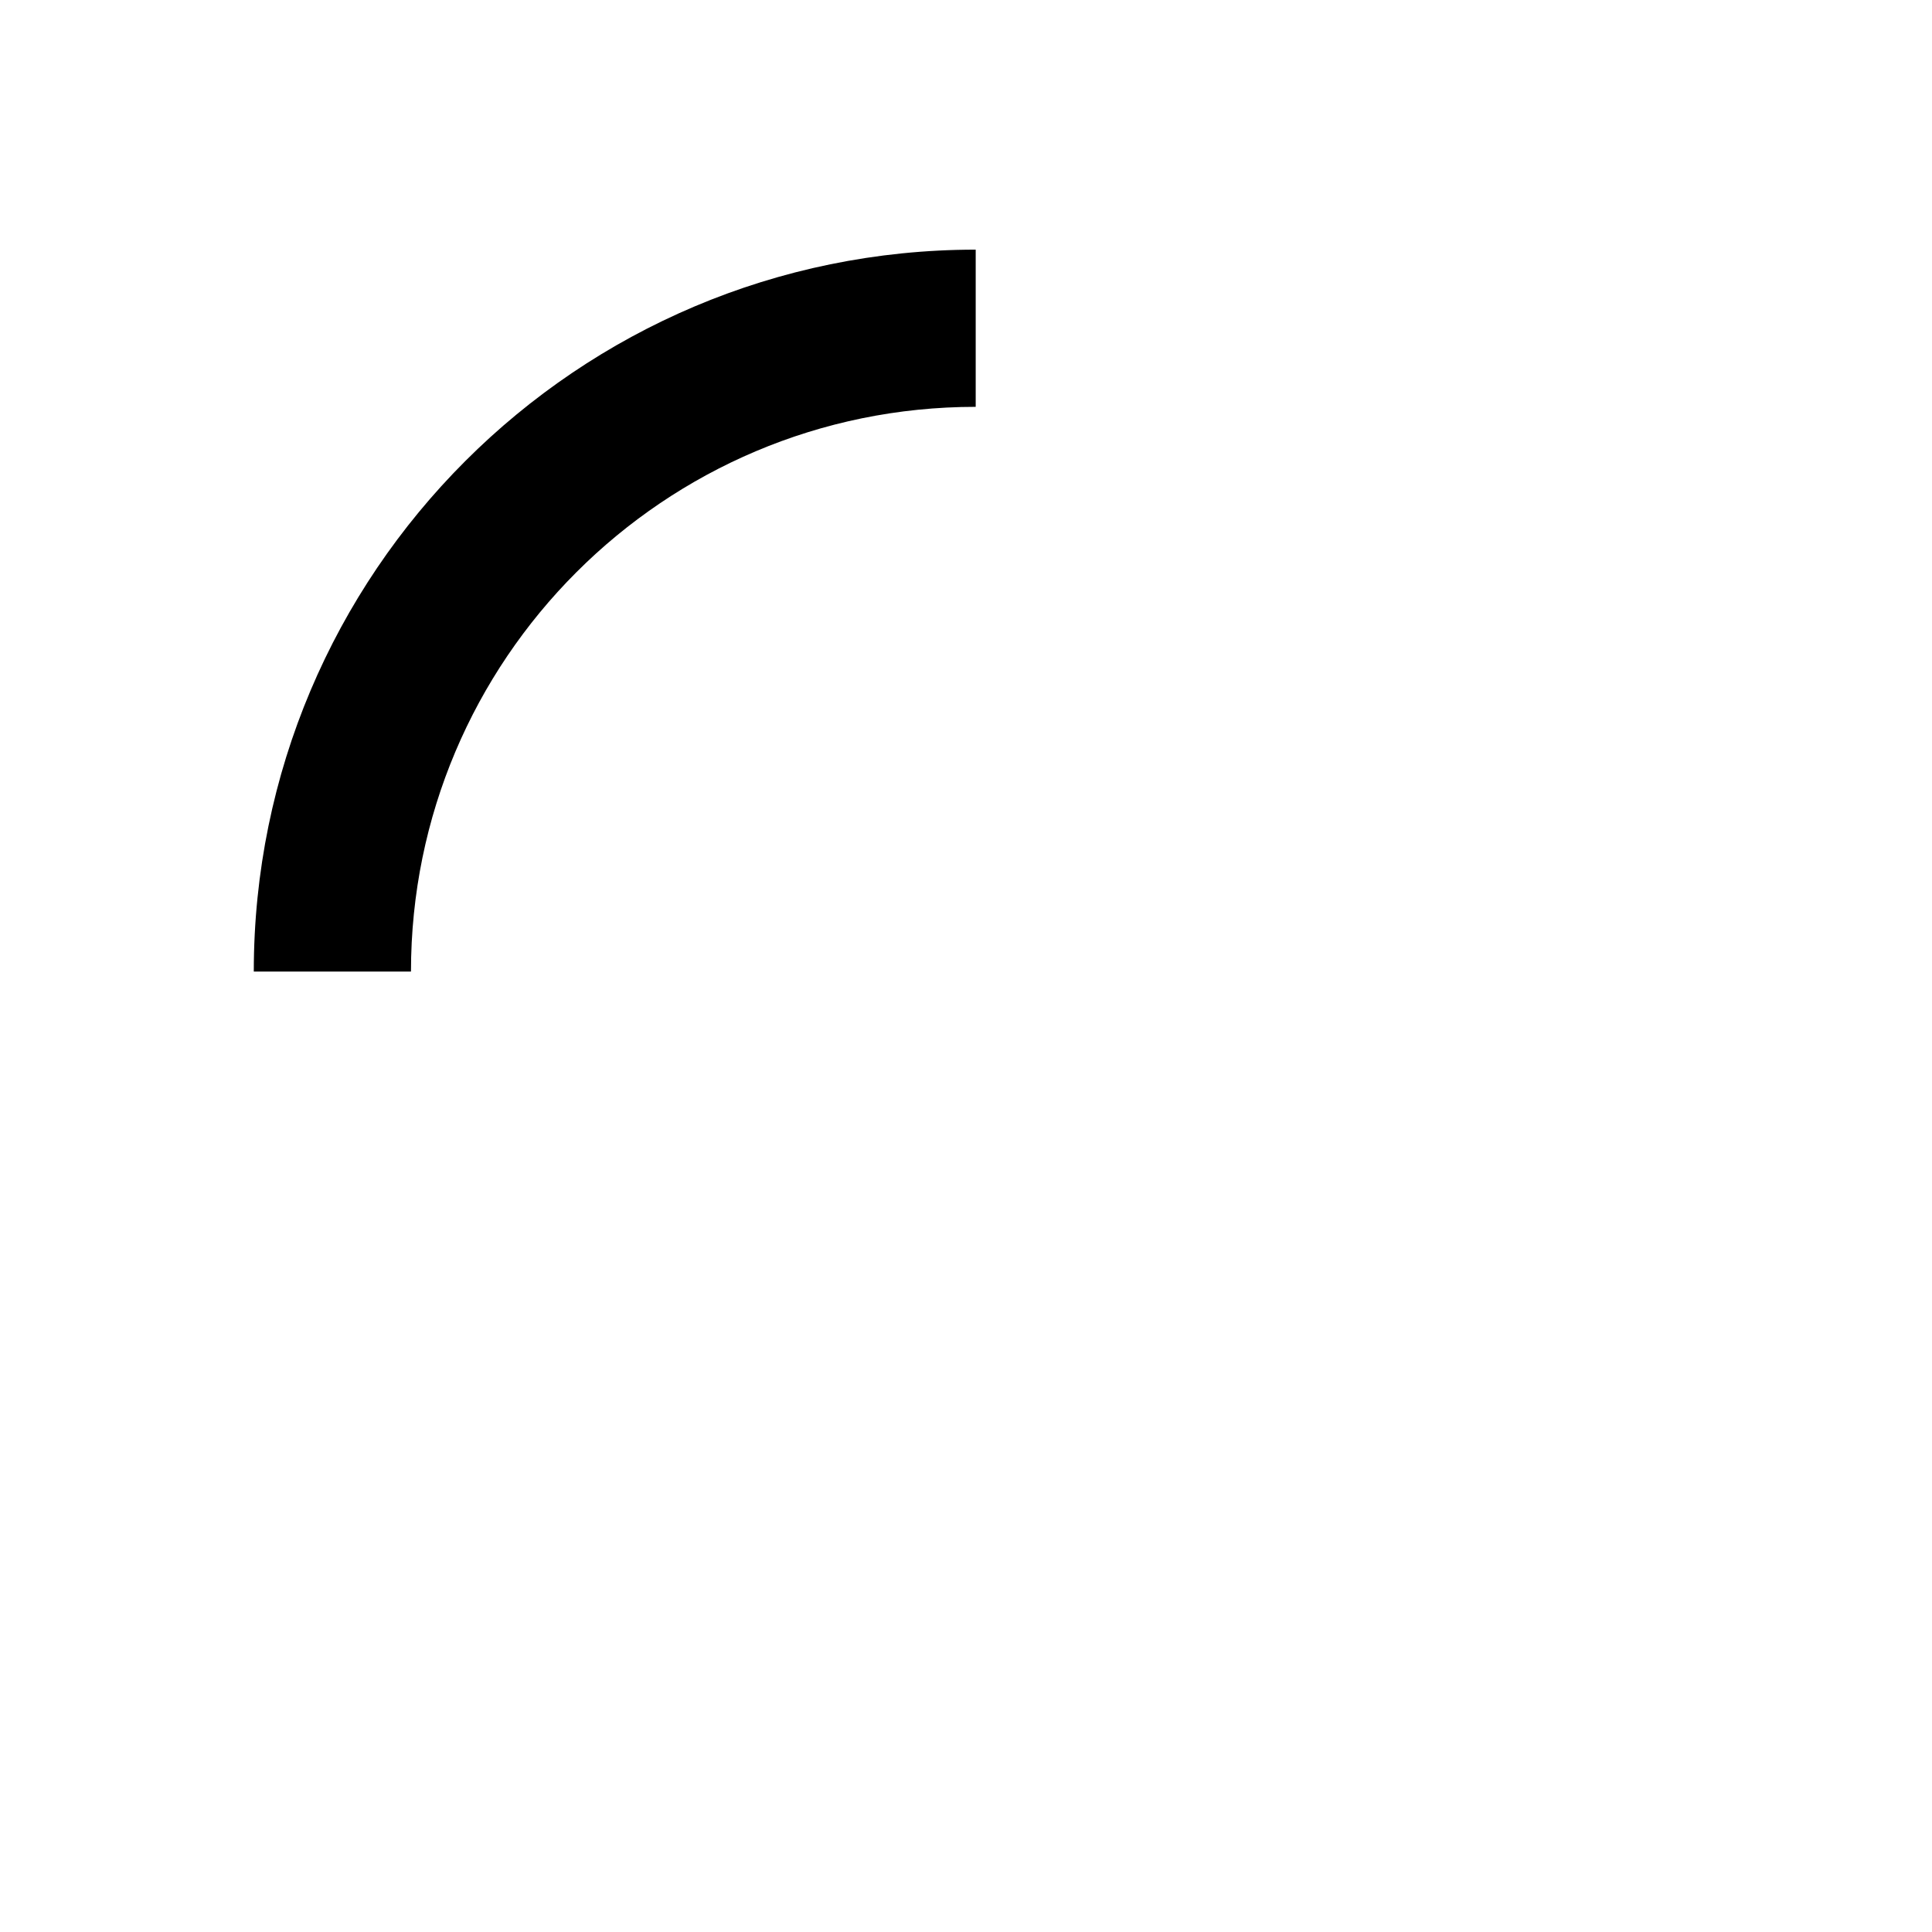
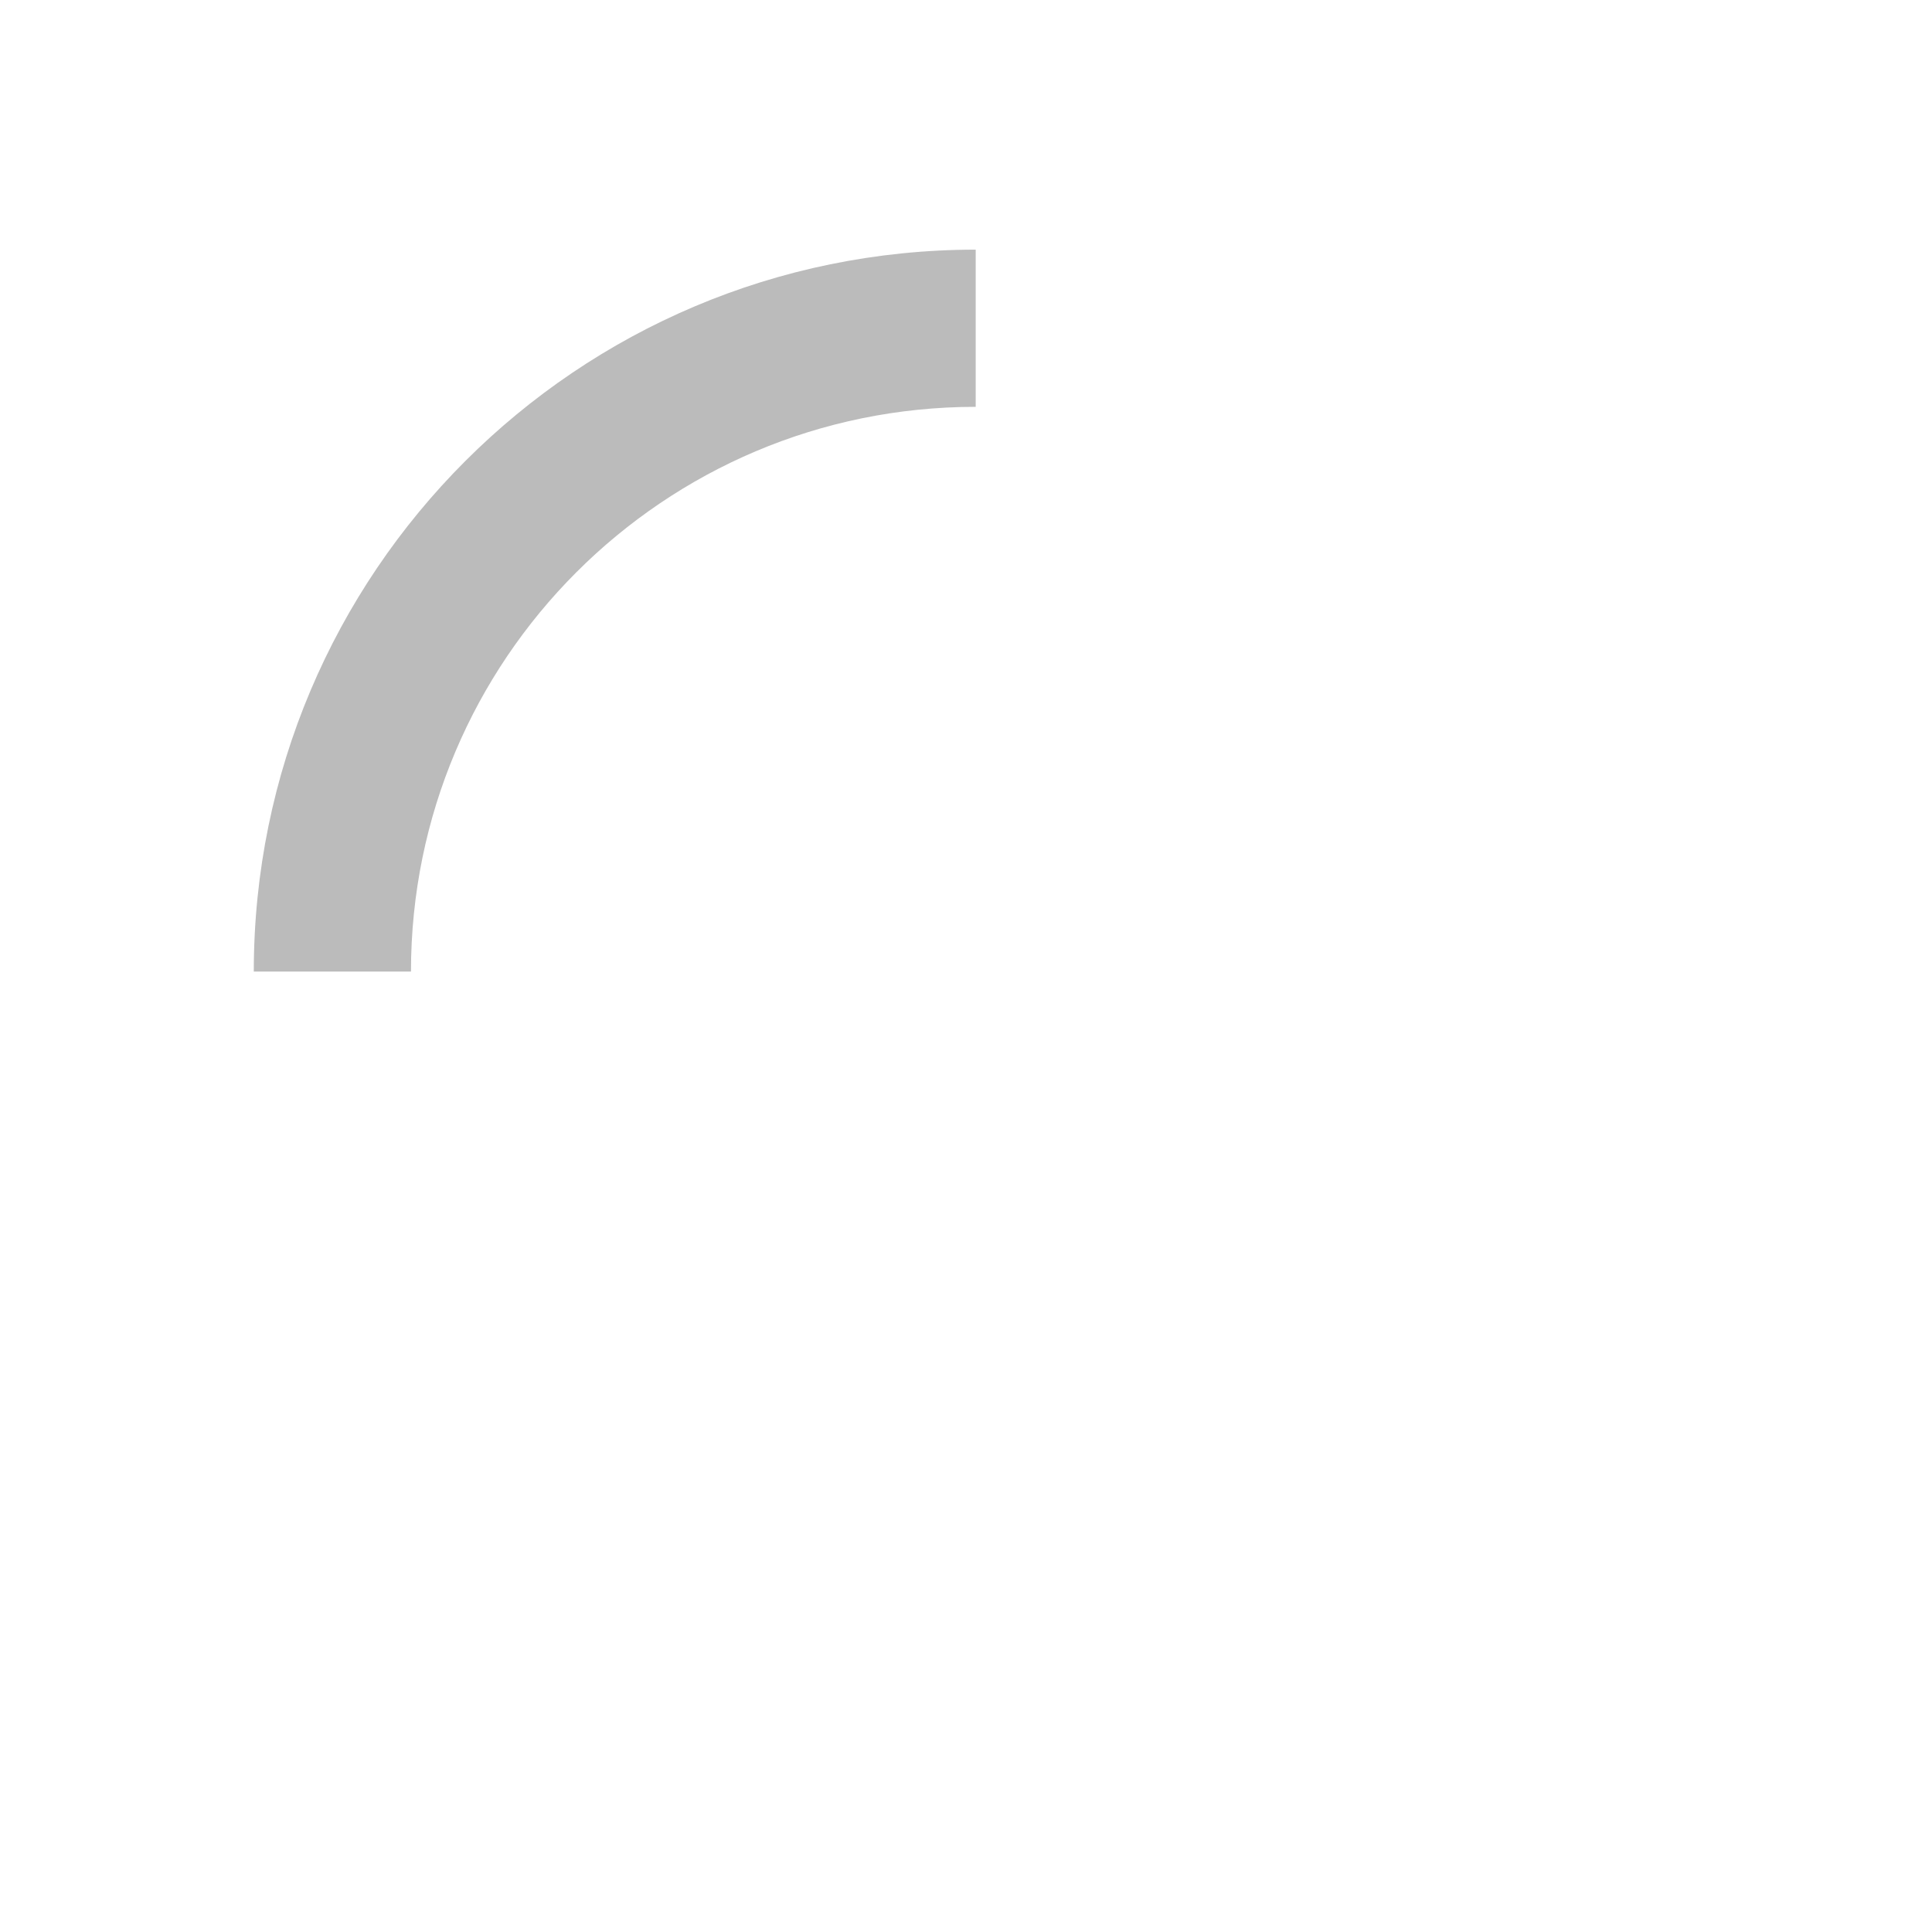
<svg xmlns="http://www.w3.org/2000/svg" version="1.1" id="loader-1" x="0px" y="0px" width="40px" height="40px" viewBox="0 0 50 50" style="enable-background:new 0 0 50 50;" xml:space="preserve">
-   <path fill="#000" d="M25.251,6.461c-10.318,0-18.683,8.365-18.683,18.683h4.068c0-8.071,6.543-14.615,14.615-14.615V6.461z">
+   <path fill="#bbb" d="M25.251,6.461c-10.318,0-18.683,8.365-18.683,18.683h4.068c0-8.071,6.543-14.615,14.615-14.615V6.461z">
    <animateTransform attributeType="xml" attributeName="transform" type="rotate" from="0 25 25" to="360 25 25" dur="0.6s" repeatCount="indefinite" />
  </path>
</svg>
